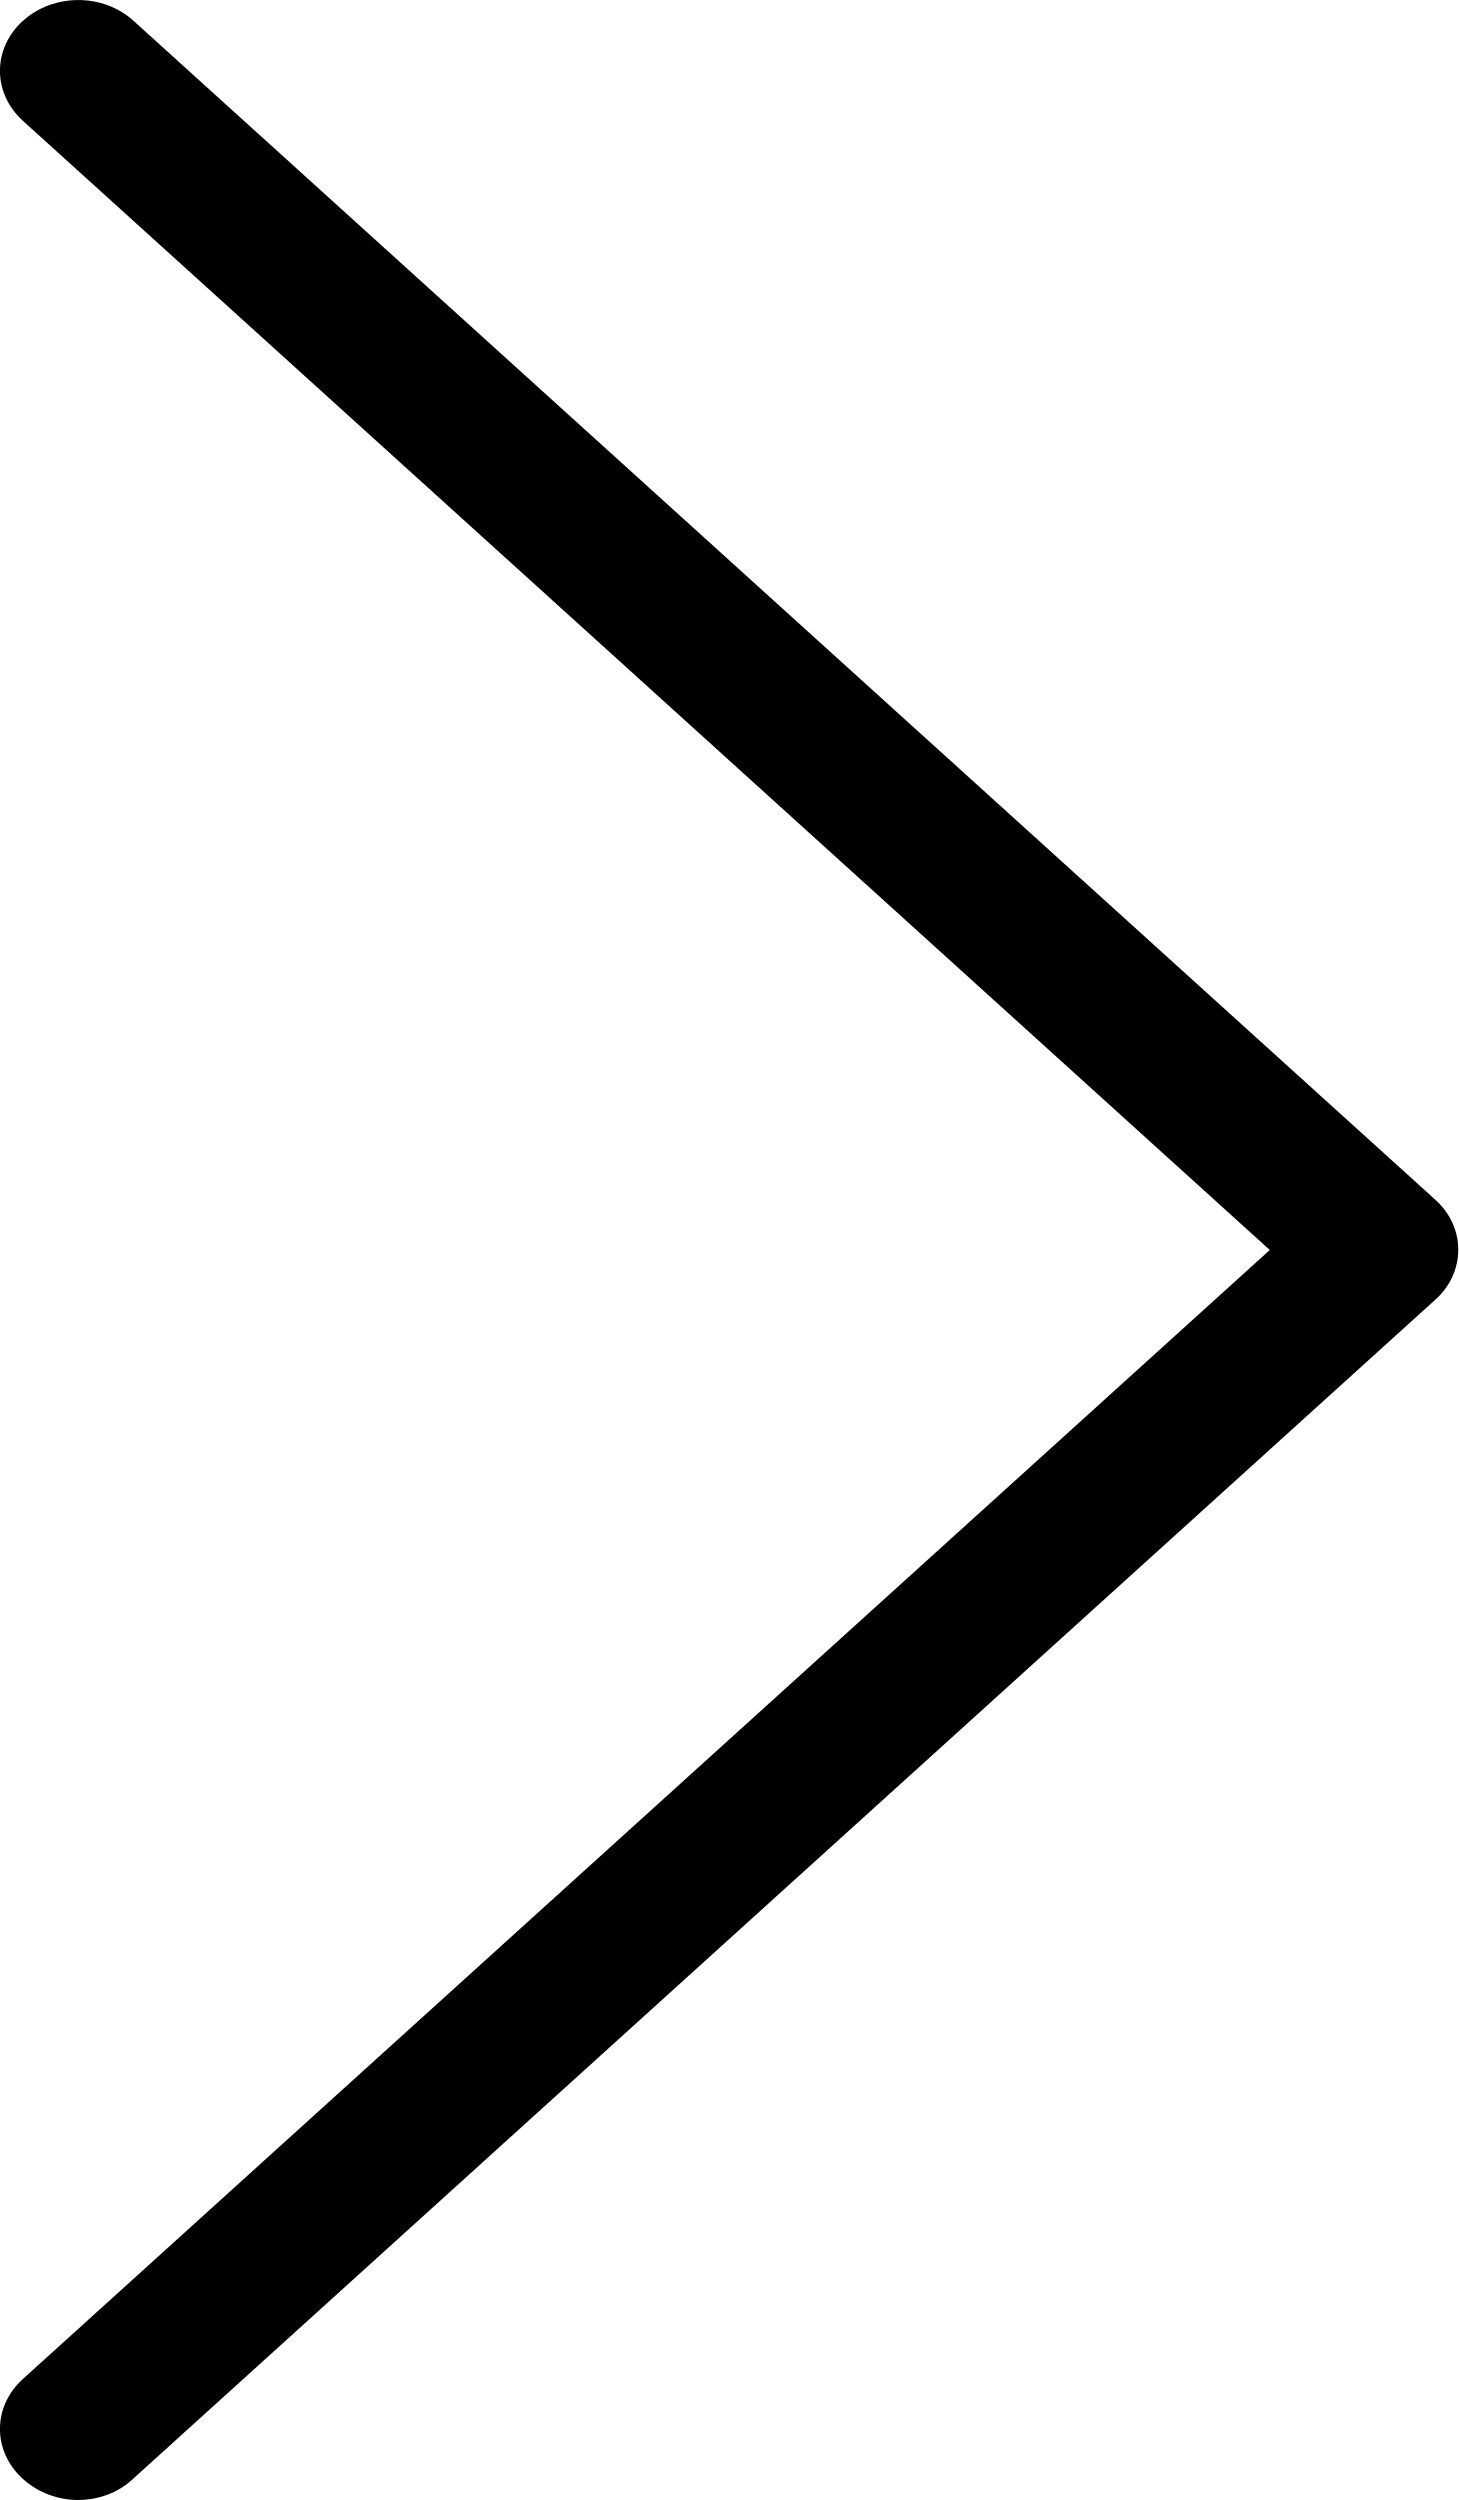
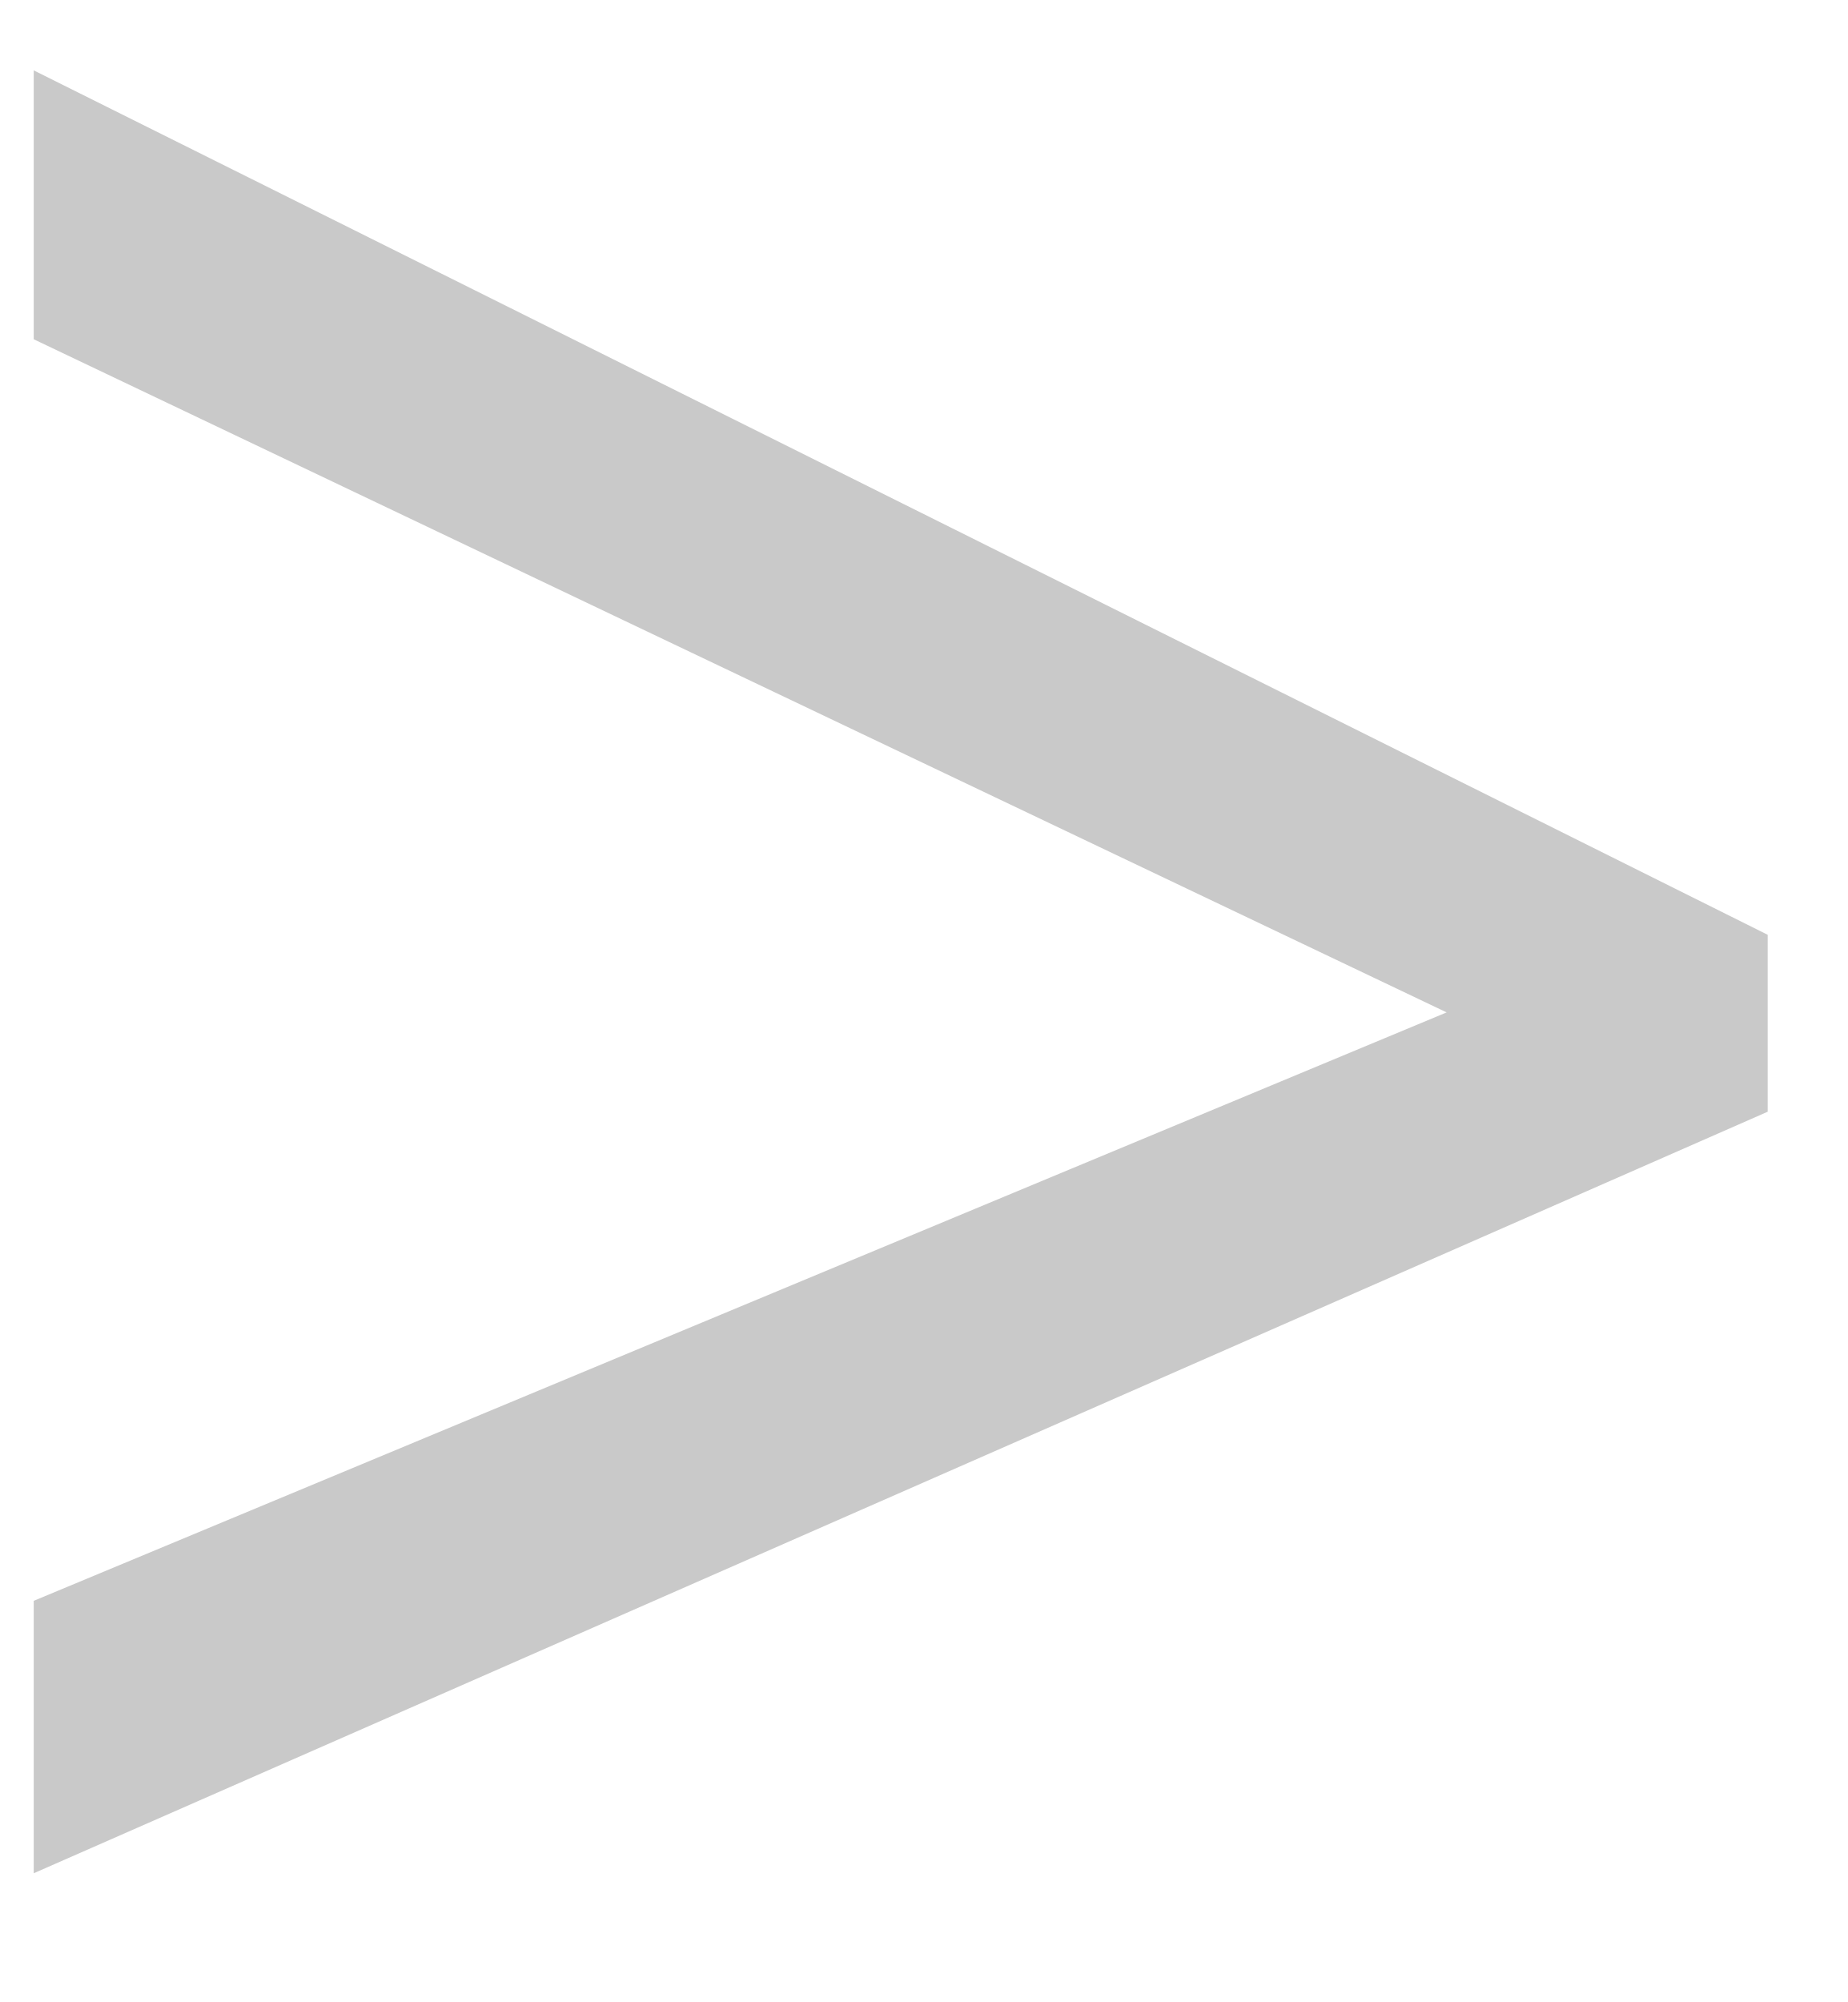
- <svg xmlns="http://www.w3.org/2000/svg" width="7" height="12" viewBox="0 0 7 12" fill="none">
-   <path d="M6.892 5.761L0.641 0.1C0.494 -0.033 0.258 -0.033 0.11 0.1C-0.037 0.233 -0.037 0.447 0.11 0.58L6.095 6L0.11 11.419C-0.037 11.552 -0.037 11.766 0.11 11.899C0.183 11.965 0.28 12 0.374 12C0.469 12 0.566 11.967 0.638 11.899L6.889 6.239C7.036 6.108 7.036 5.892 6.892 5.761Z" fill="black" />
+ <svg xmlns="http://www.w3.org/2000/svg" width="12" height="13" viewBox="0 0 12 13" fill="none">
+   <path d="M0.219 10.395L9.395 6.574L0.219 2.203V0.457L11.48 6.07V7.219L0.219 12.164V10.395Z" fill="#C9C9C9" />
</svg>
